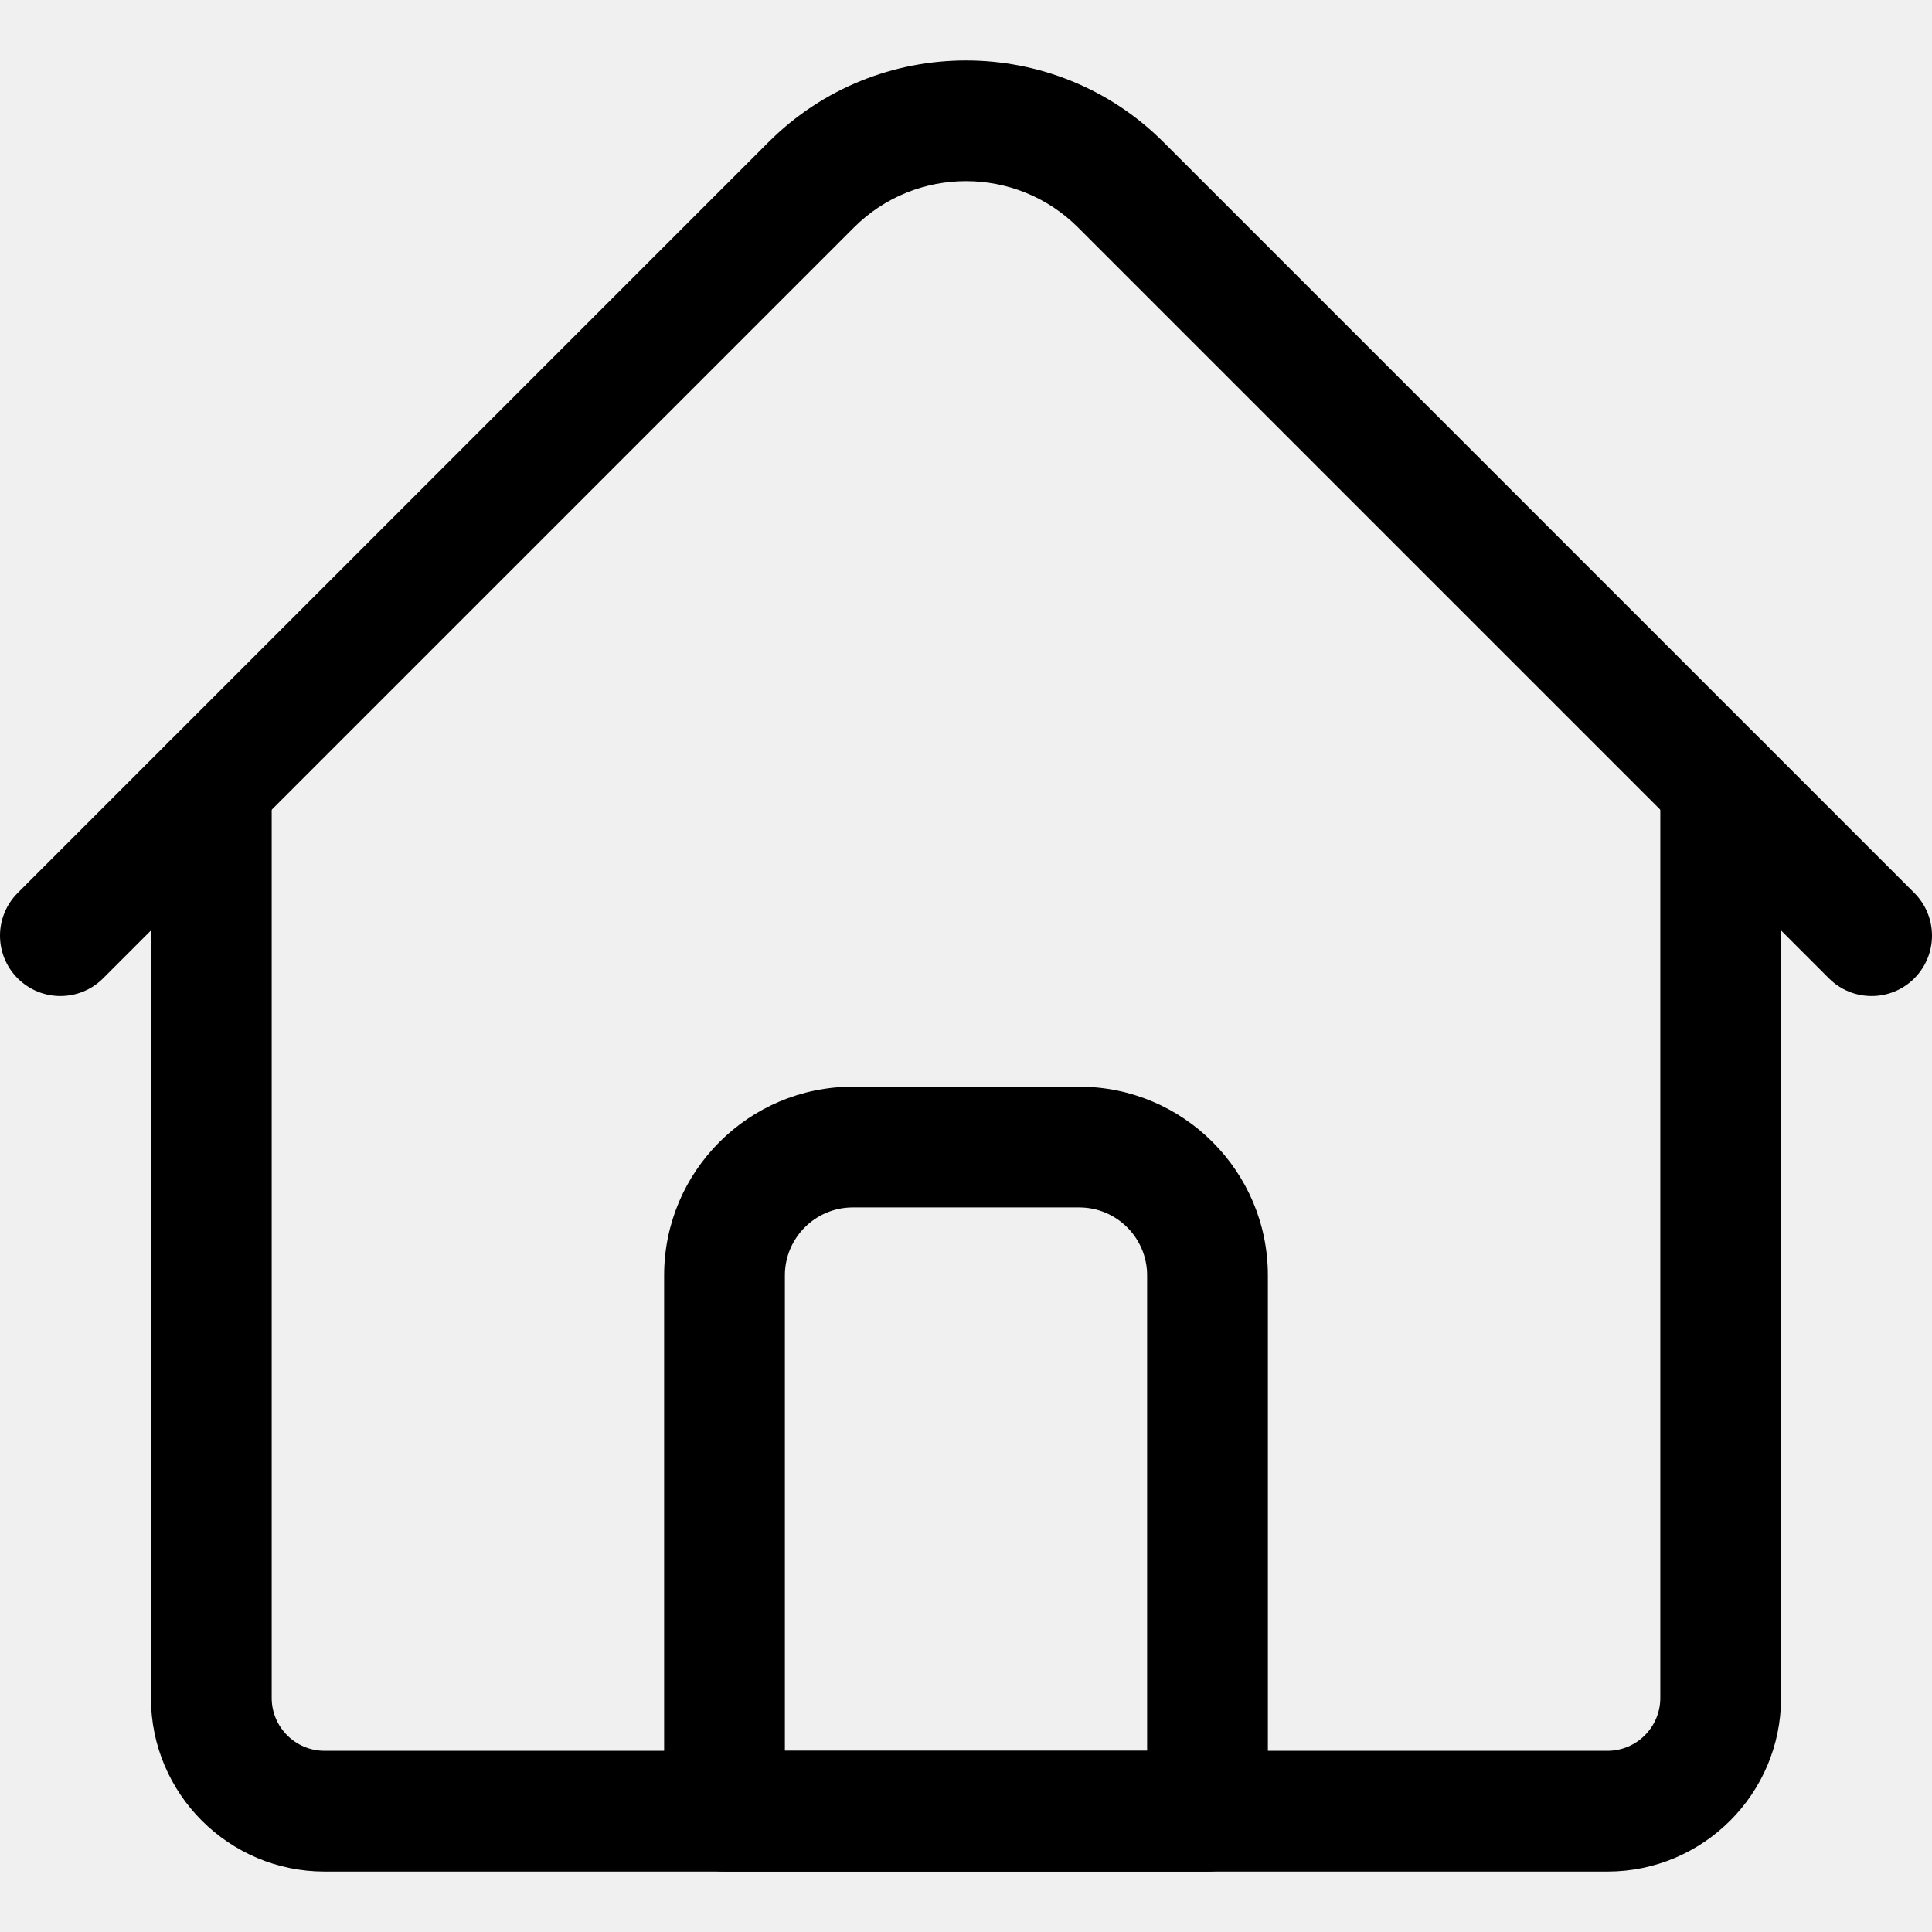
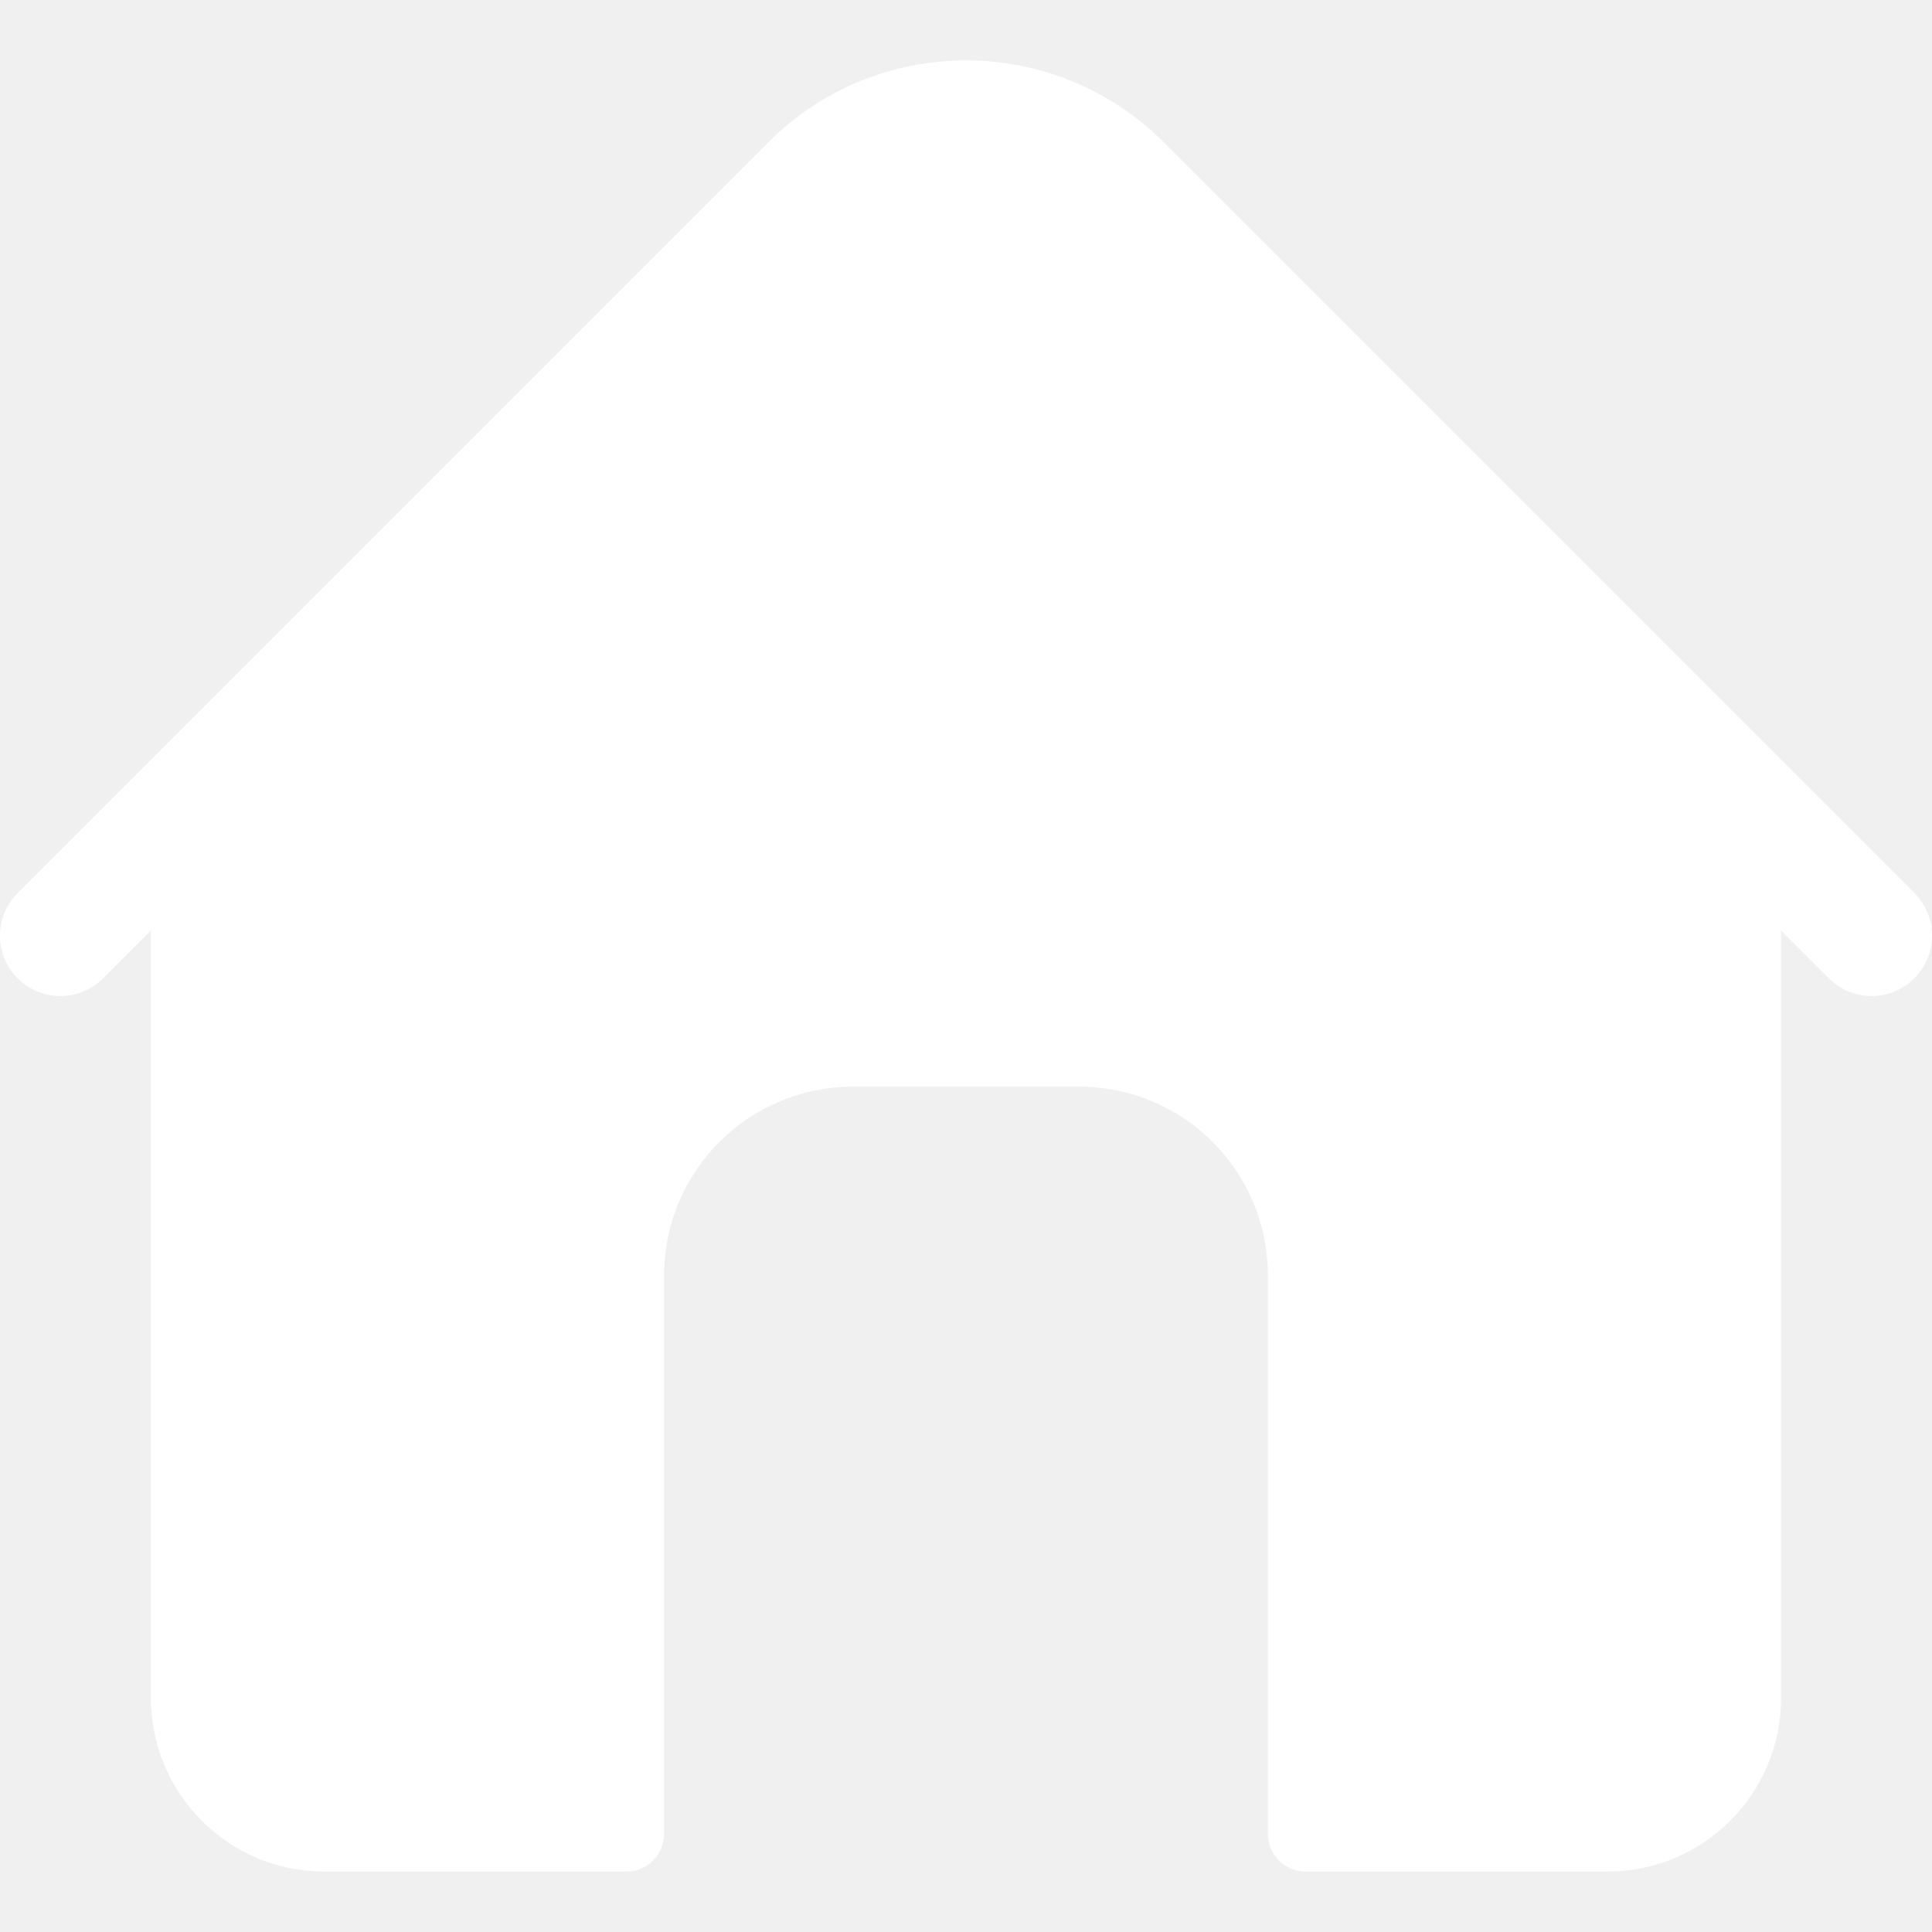
- <svg xmlns="http://www.w3.org/2000/svg" id="Layer_1" enable-background="new 0 0 512 512" height="512" viewBox="0 0 512 512" width="512">
+ <svg xmlns="http://www.w3.org/2000/svg" id="Layer_1" style="fill: #fff" enable-background="new 0 0 511.995 511.995" height="512" viewBox="0 0 511.995 511.995" width="512">
  <g>
-     <path d="m426 495.983h-340c-25.364 0-46-20.635-46-46v-242.02c0-8.836 7.163-16 16-16s16 7.164 16 16v242.02c0 7.72 6.28 14 14 14h340c7.72 0 14-6.28 14-14v-242.02c0-8.836 7.163-16 16-16s16 7.164 16 16v242.02c0 25.364-20.635 46-46 46z" />
-     <path d="m496 263.958c-4.095 0-8.189-1.562-11.313-4.687l-198.989-198.987c-16.375-16.376-43.02-16.376-59.396 0l-198.988 198.988c-6.248 6.249-16.379 6.249-22.627 0-6.249-6.248-6.249-16.379 0-22.627l198.988-198.989c28.852-28.852 75.799-28.852 104.65 0l198.988 198.988c6.249 6.249 6.249 16.379 0 22.627-3.123 3.125-7.218 4.687-11.313 4.687z" />
-     <path d="m320 495.983h-128c-8.837 0-16-7.164-16-16v-142c0-27.57 22.43-50 50-50h60c27.57 0 50 22.43 50 50v142c0 8.836-7.163 16-16 16zm-112-32h96v-126c0-9.925-8.075-18-18-18h-60c-9.925 0-18 8.075-18 18z" />
+     <path d="m507.308 236.641-198.98-198.99c-28.86-28.85-75.8-28.85-104.66 0l-198.98 198.99c-6.25 6.25-6.25 16.38 0 22.63 6.24 6.25 16.38 6.25 22.62 0l12.69-12.69v203.4c0 25.405 20.595 46 46 46h80c5.523 0 10-4.477 10-10v-148c0-27.614 22.386-50 50-50h60c27.614 0 50 22.386 50 50v148c0 5.523 4.477 10 10 10h80c25.405 0 46-20.595 46-46v-203.4l12.69 12.69c3.12 3.12 7.22 4.69 11.31 4.69s8.19-1.57 11.31-4.69c6.25-6.25 6.25-16.38 0-22.63z" />
  </g>
</svg>
